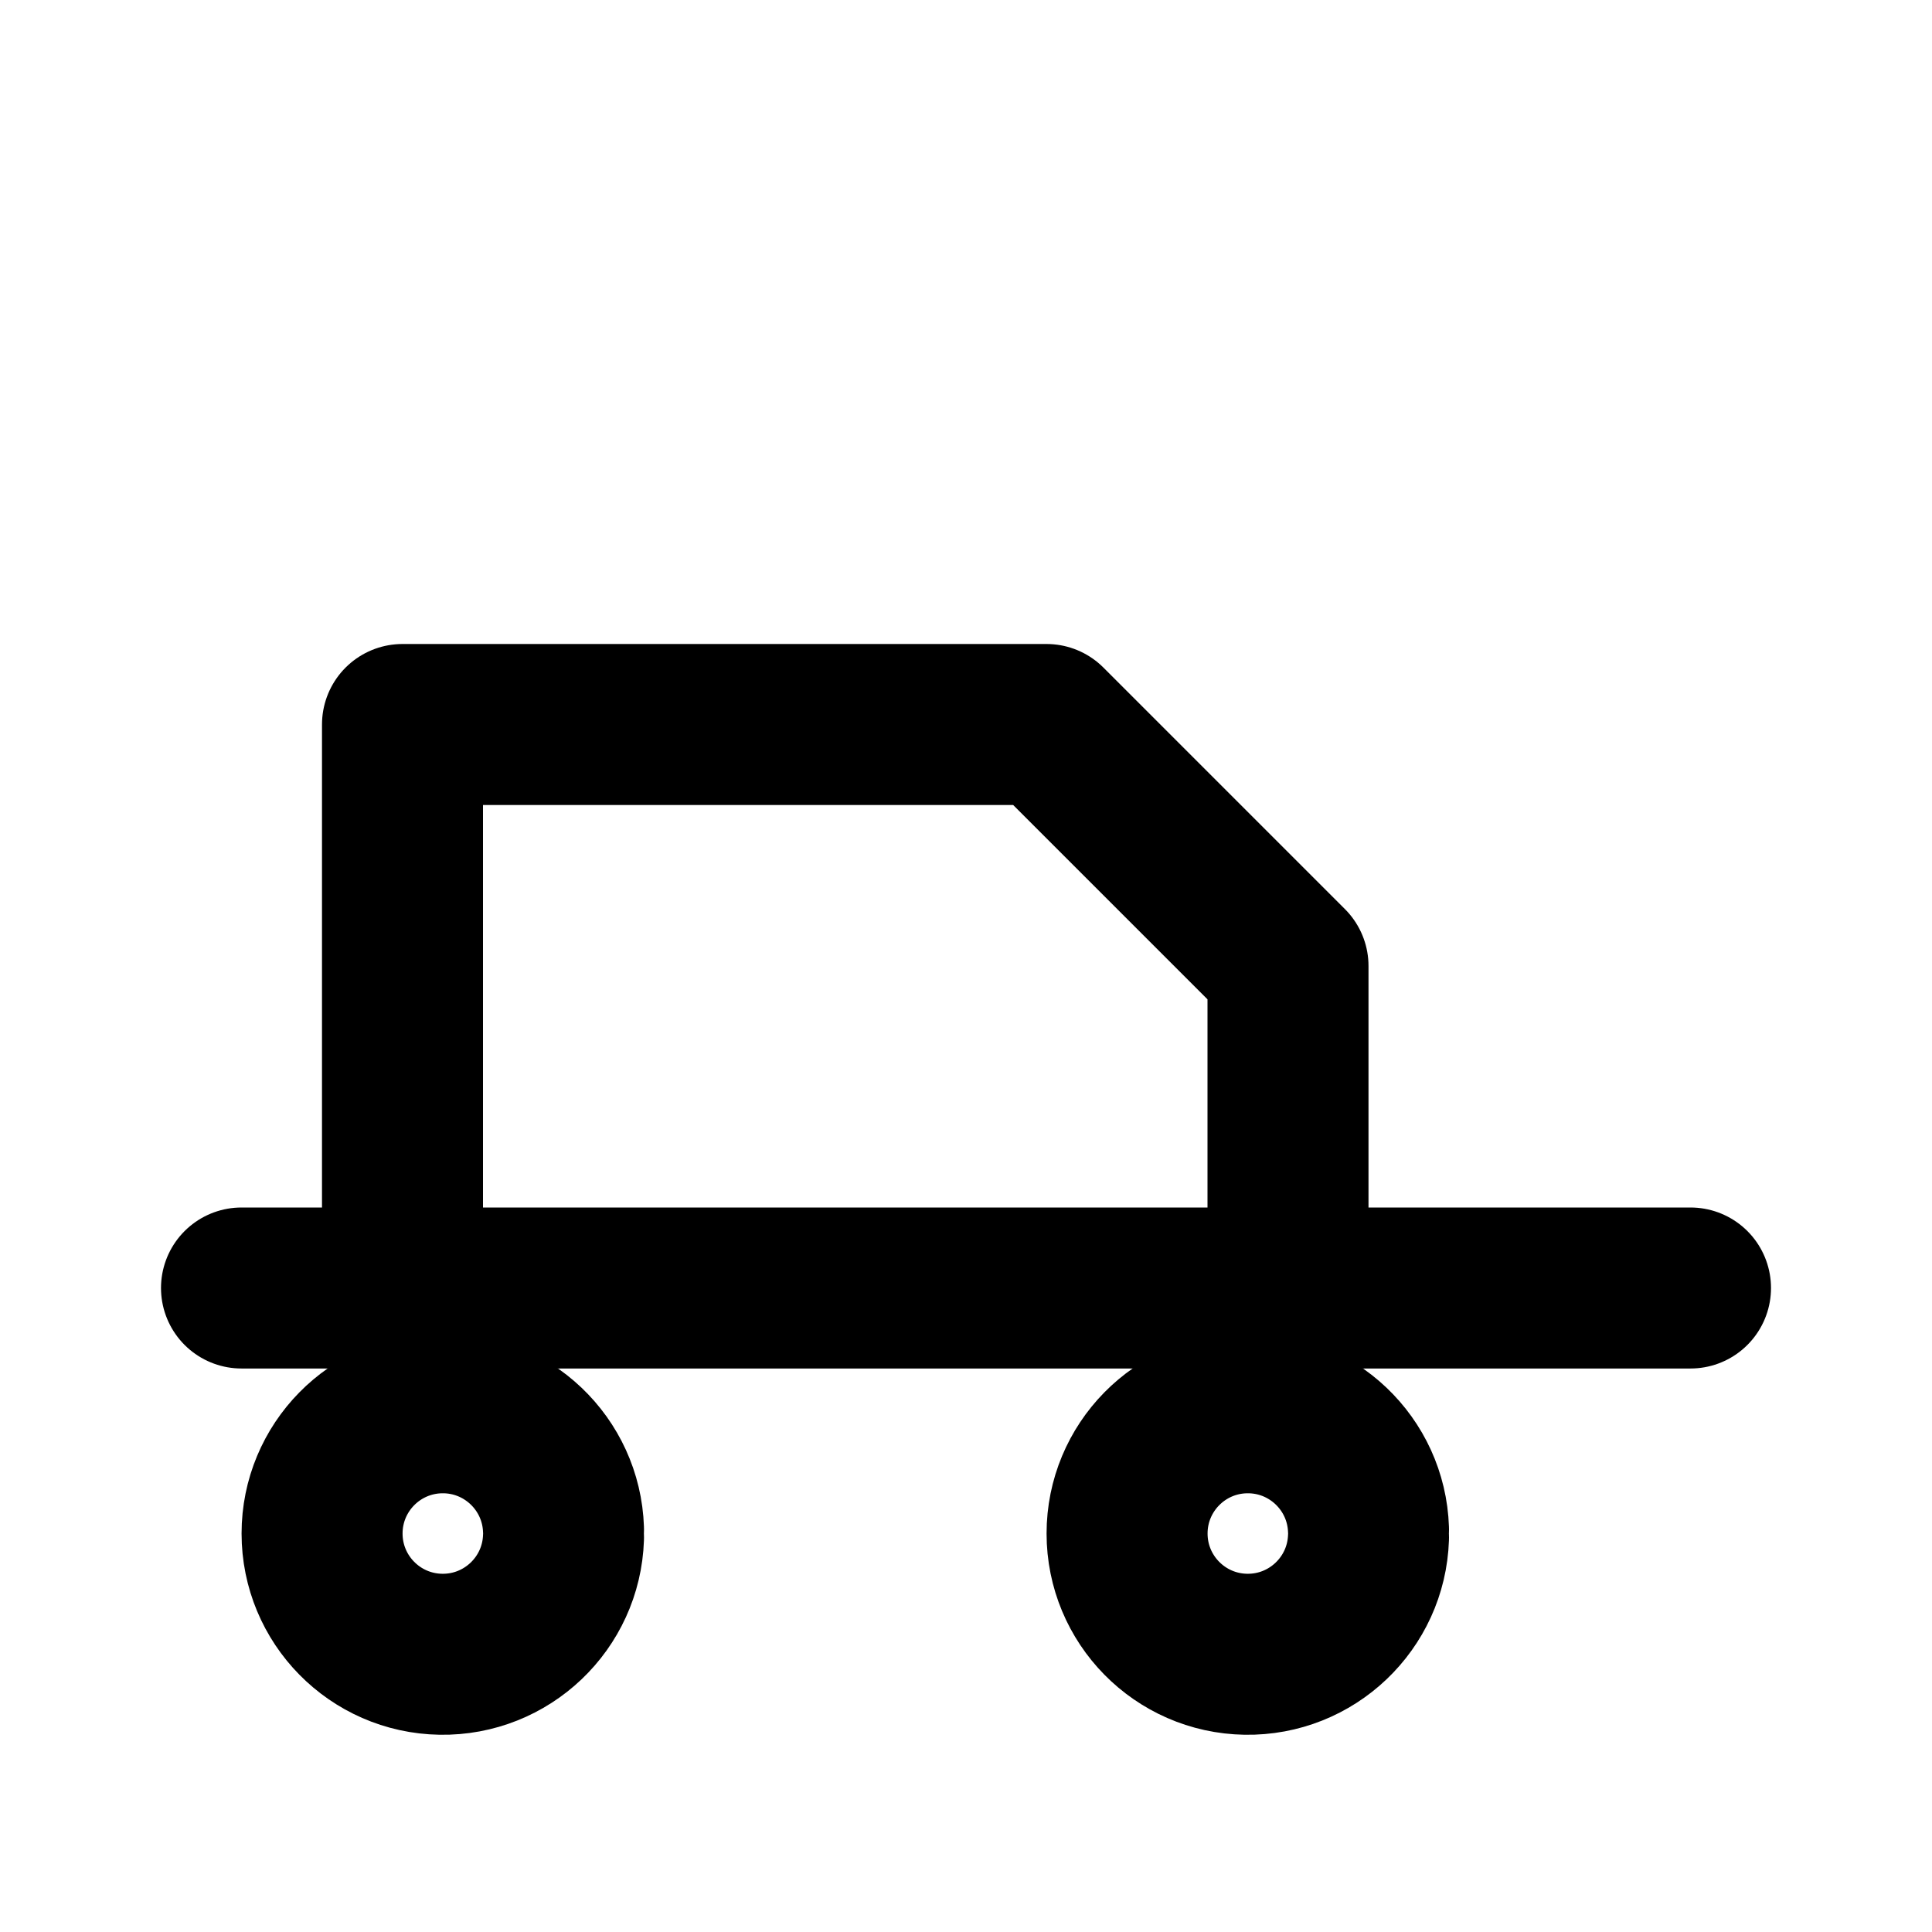
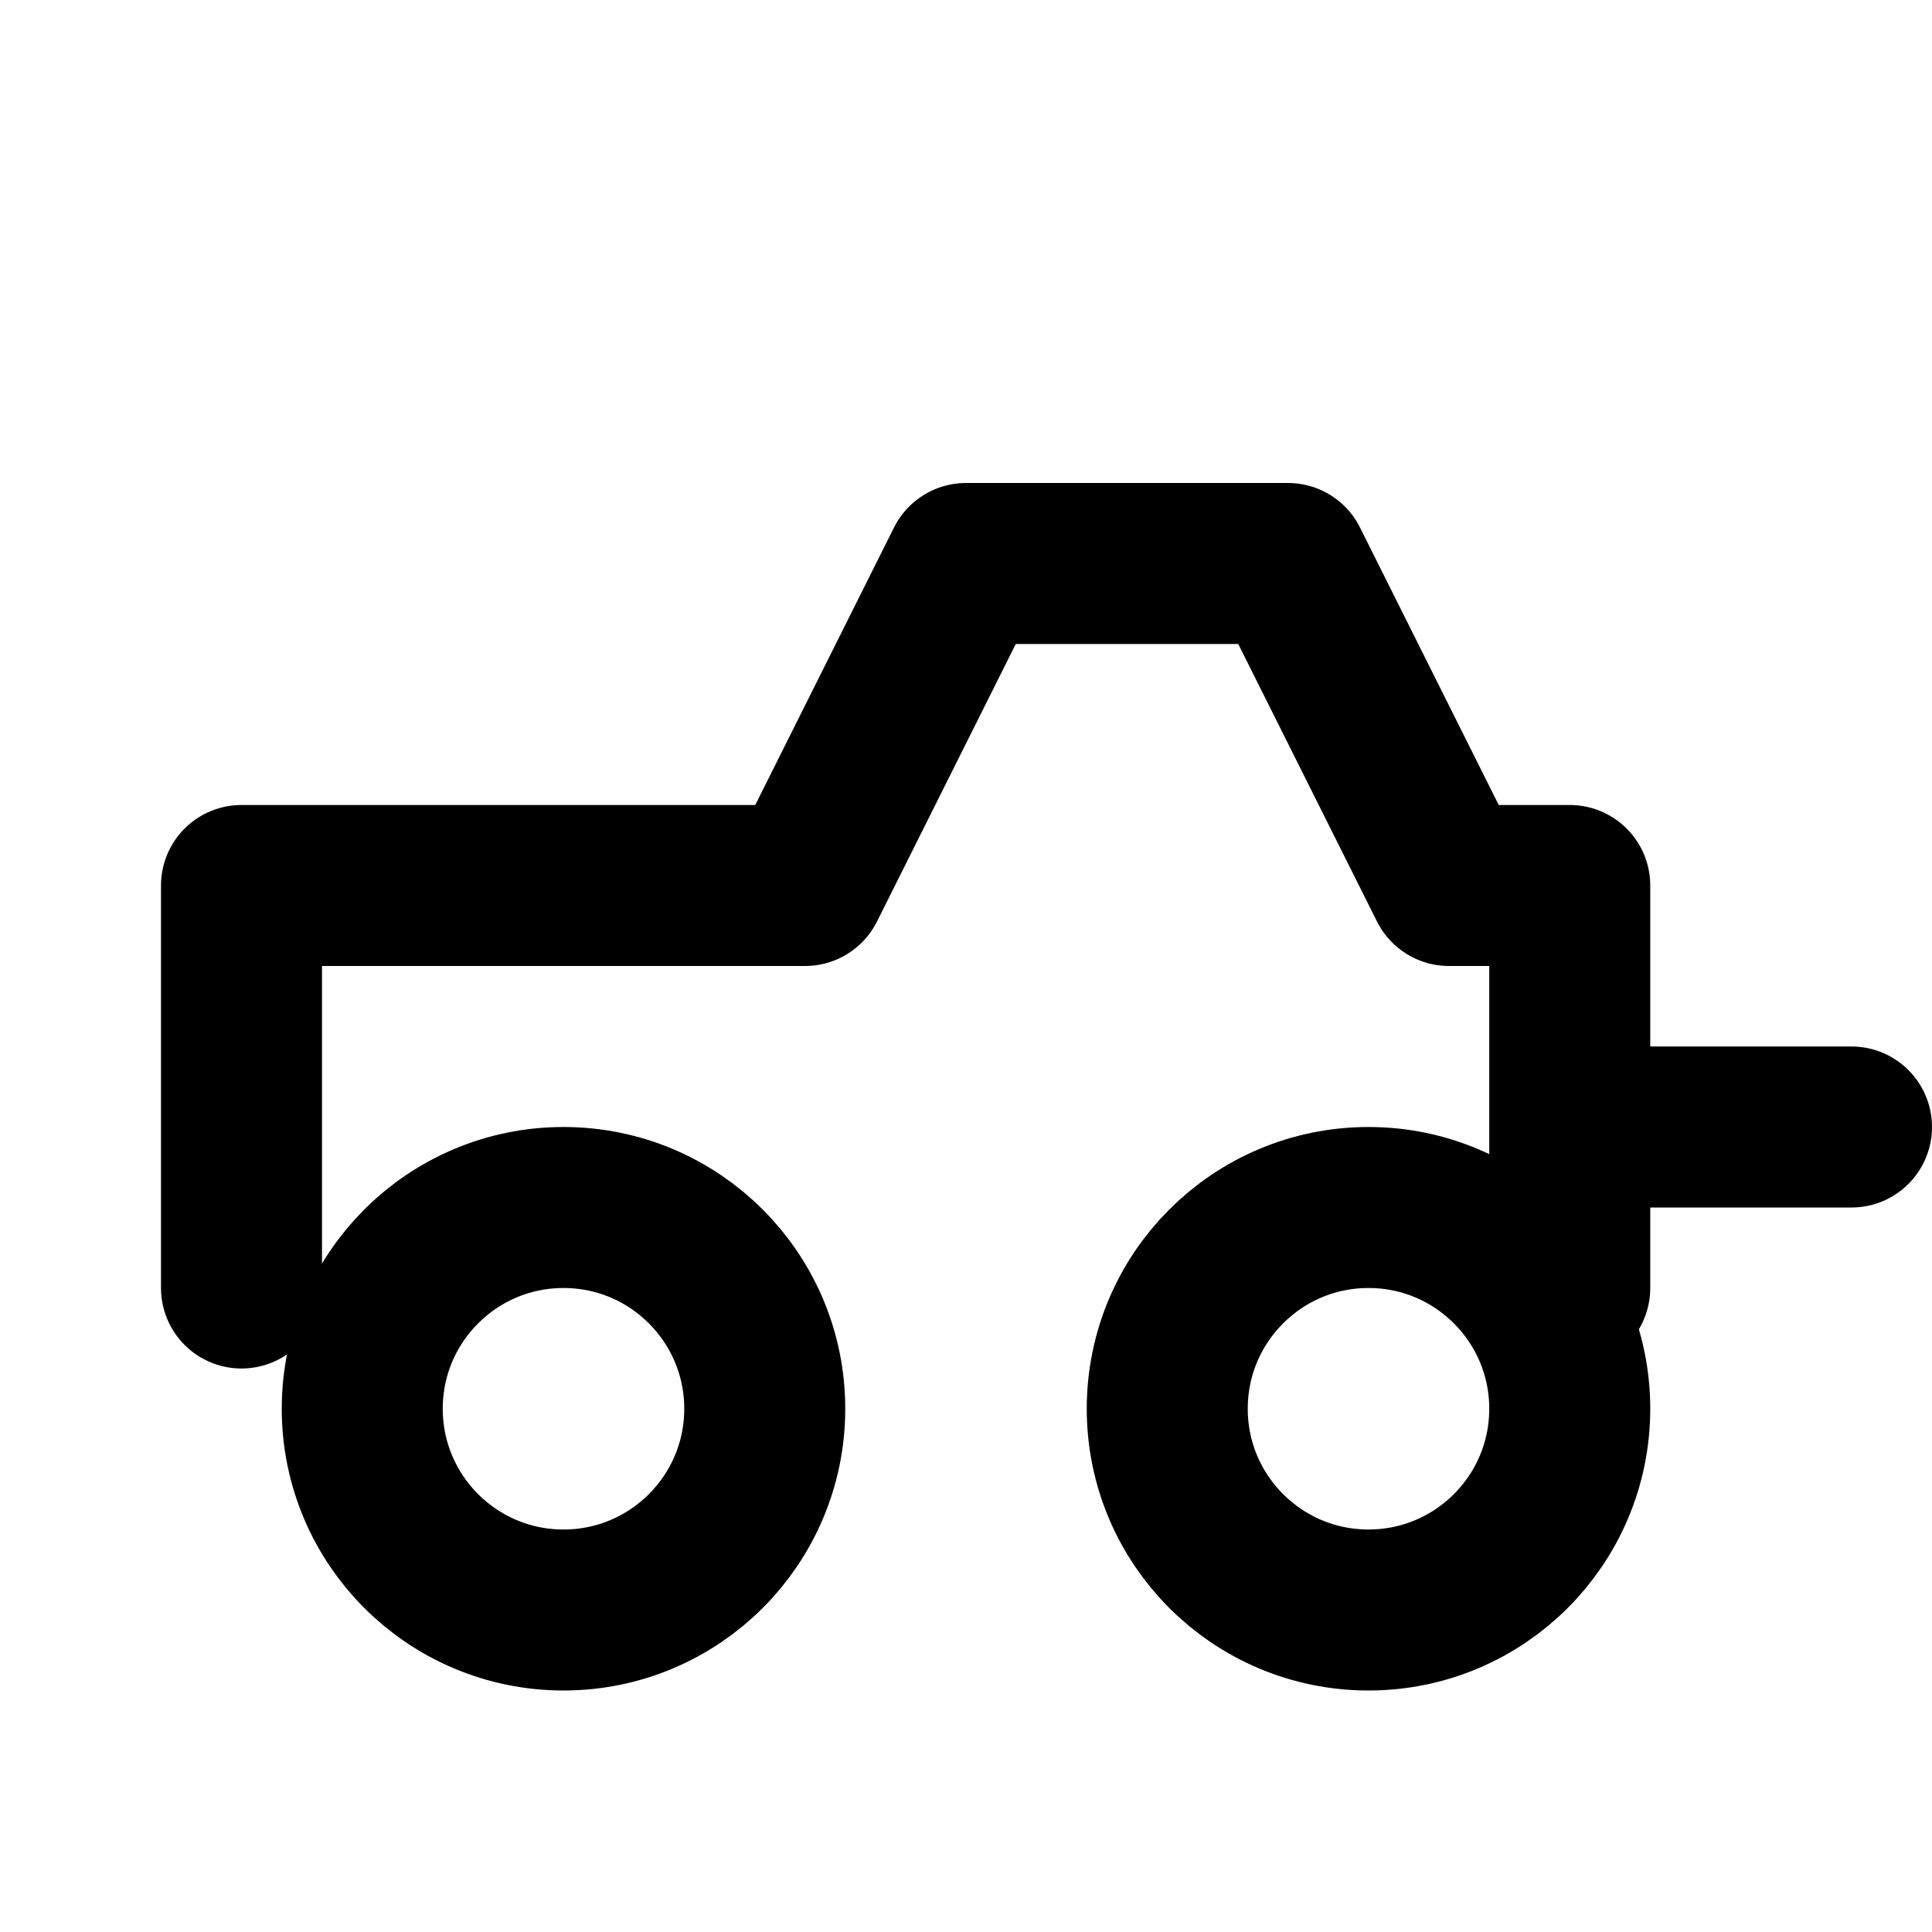
<svg xmlns="http://www.w3.org/2000/svg" viewBox="0 0 24 24" fill="none" stroke="currentColor" stroke-width="2" stroke-linecap="round" stroke-linejoin="round">
-   <path d="M3 16h18" />
-   <path d="M5 16V9h8l3 3v4" />
-   <path d="M7 19a1.5 1.5 0 1 0 0 .1" />
-   <path d="M17 19a1.5 1.5 0 1 0 0 .1" />
+   <path d="M3 16v-5h7l2-4h4l2 4h1.5v5" />
+   <path d="M9.5 17.5a2.5 2.5 0 1 0-5 0 2.5 2.5 0 0 0 5 0" />
+   <path d="M19.5 17.5a2.5 2.5 0 1 0-5 0 2.5 2.5 0 0 0 5 0" />
+   <path d="M20.5 14h2.5" />
</svg>
